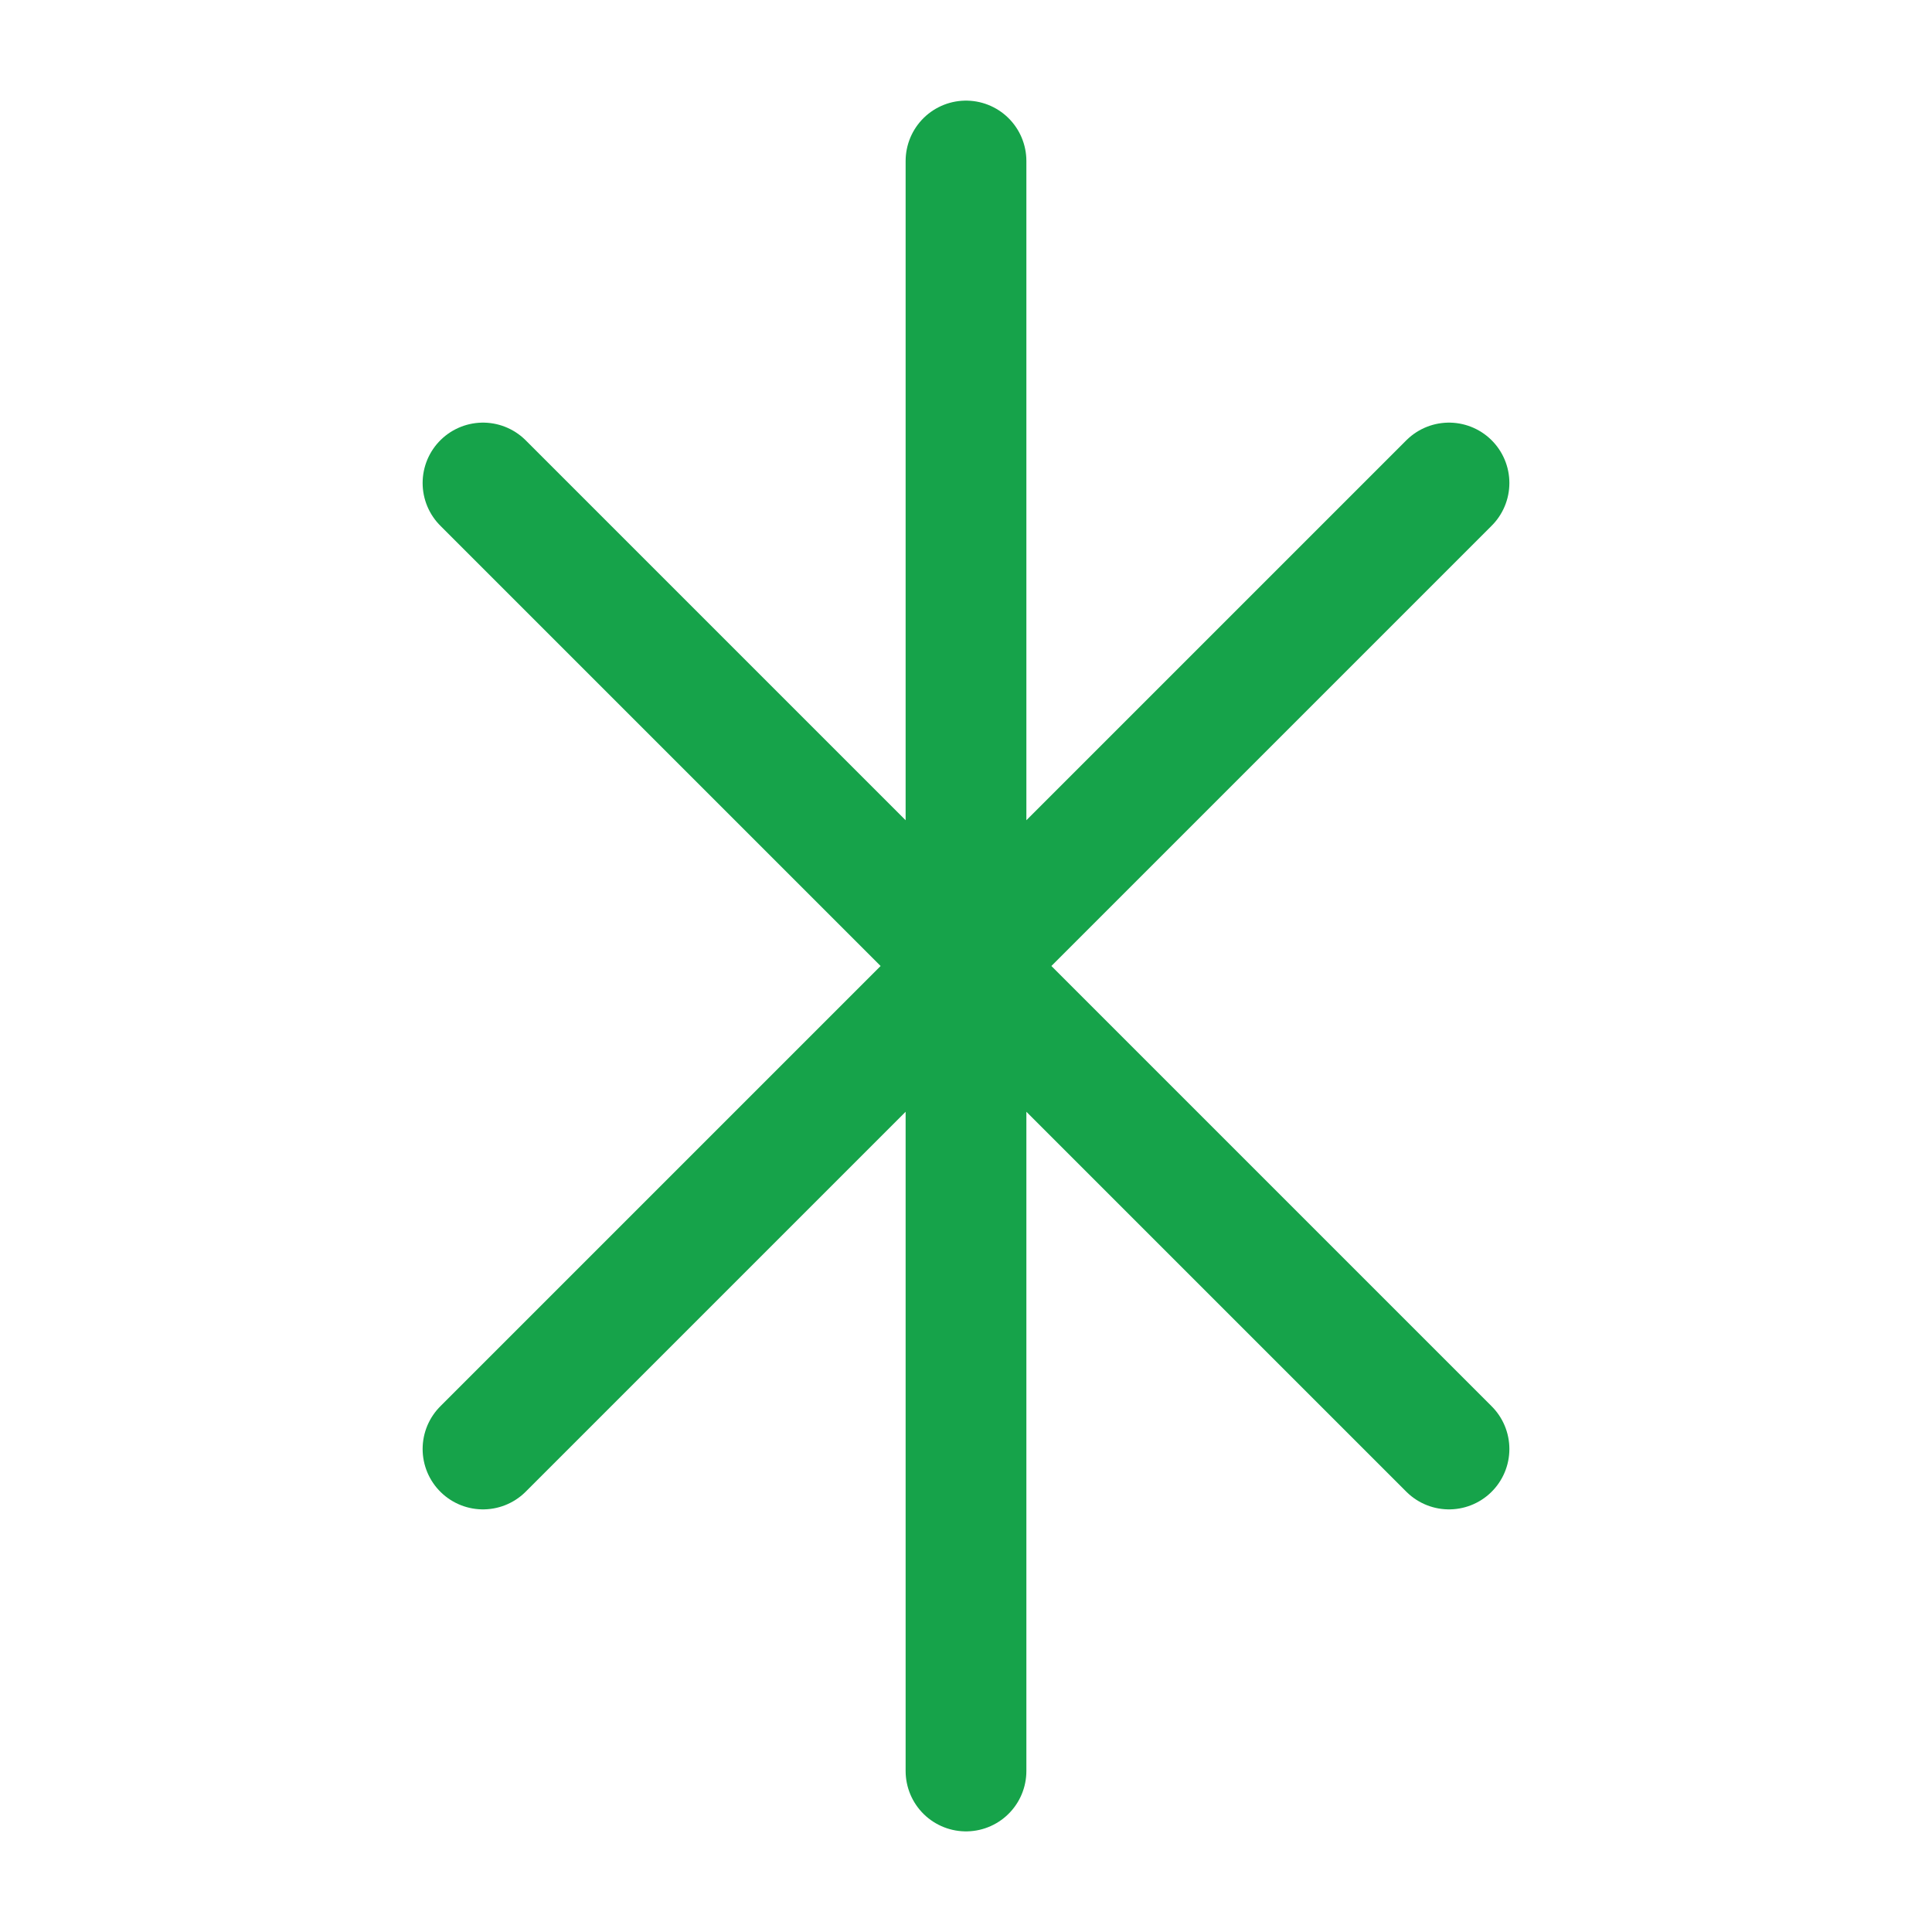
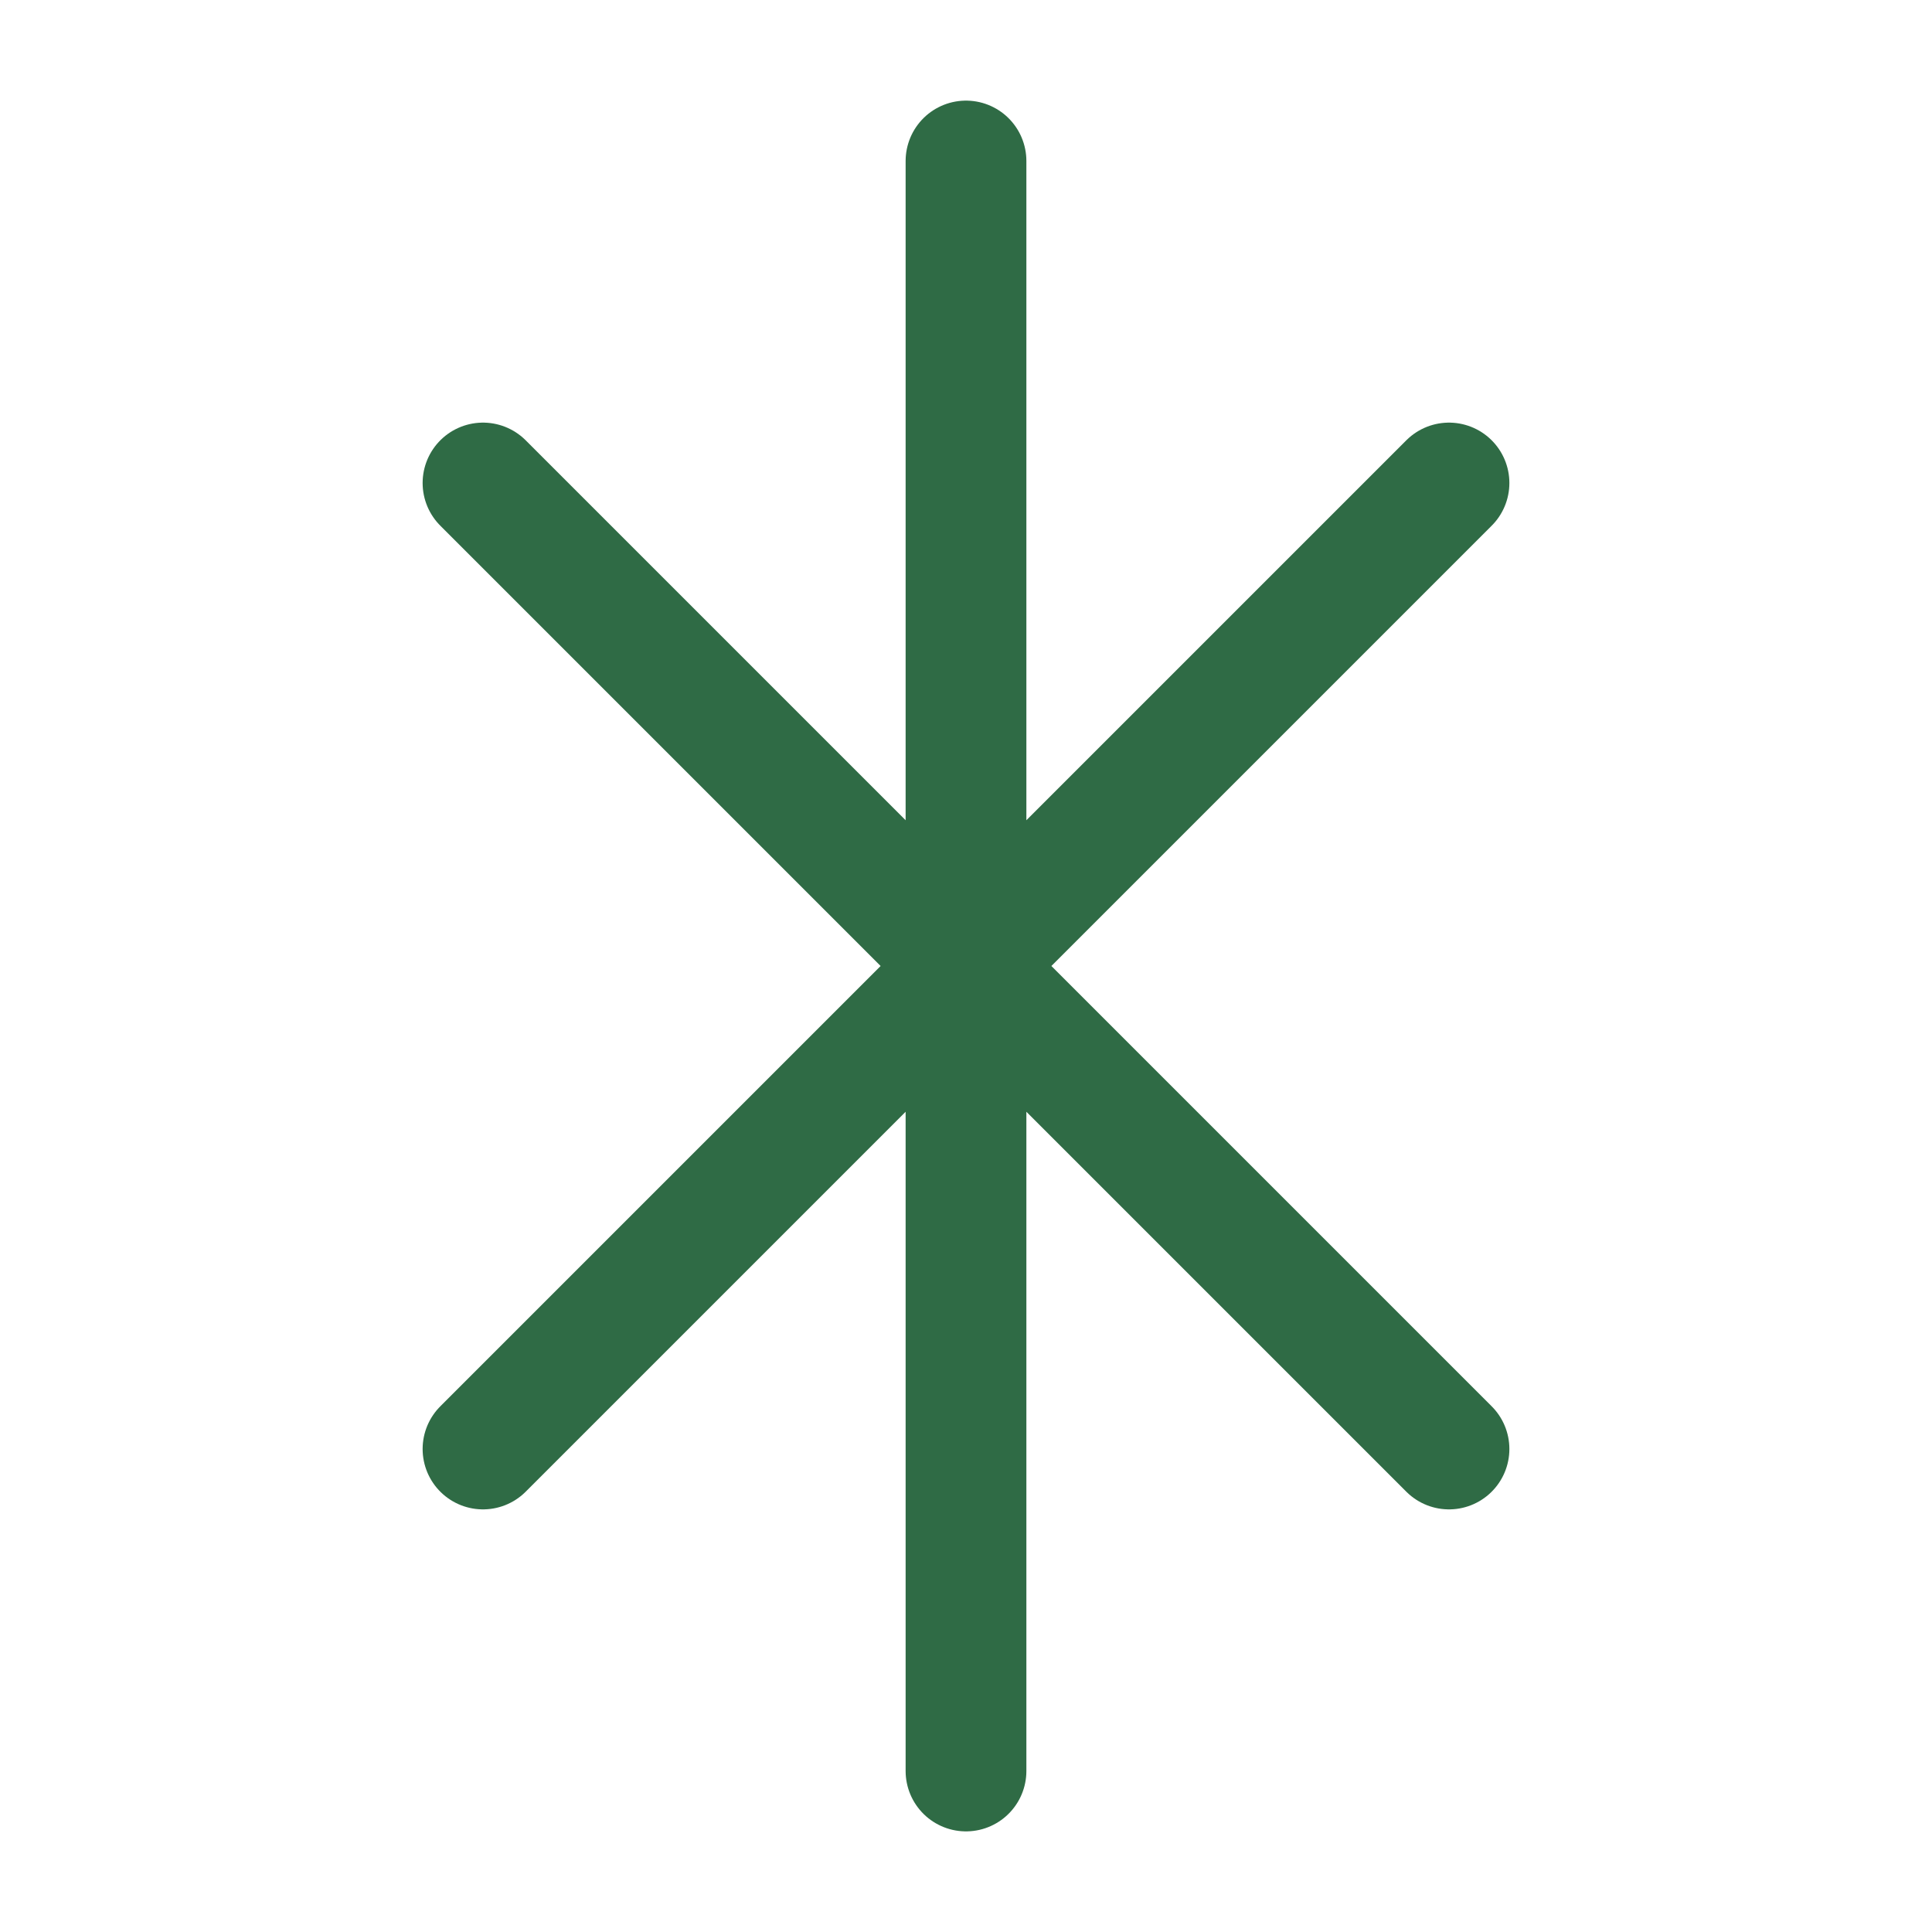
- <svg xmlns="http://www.w3.org/2000/svg" width="64" height="64" viewBox="0 0 24 24" fill="none" stroke="#16a34a" stroke-width="1.5" stroke-linecap="round" stroke-linejoin="round">
+ <svg xmlns="http://www.w3.org/2000/svg" width="64" height="64" viewBox="0 0 24 24" fill="none" stroke="#2F6B45" stroke-width="1.5" stroke-linecap="round" stroke-linejoin="round">
  <path d="M12 2v20M6 6l12 12M18 6L6 18" />
</svg>
